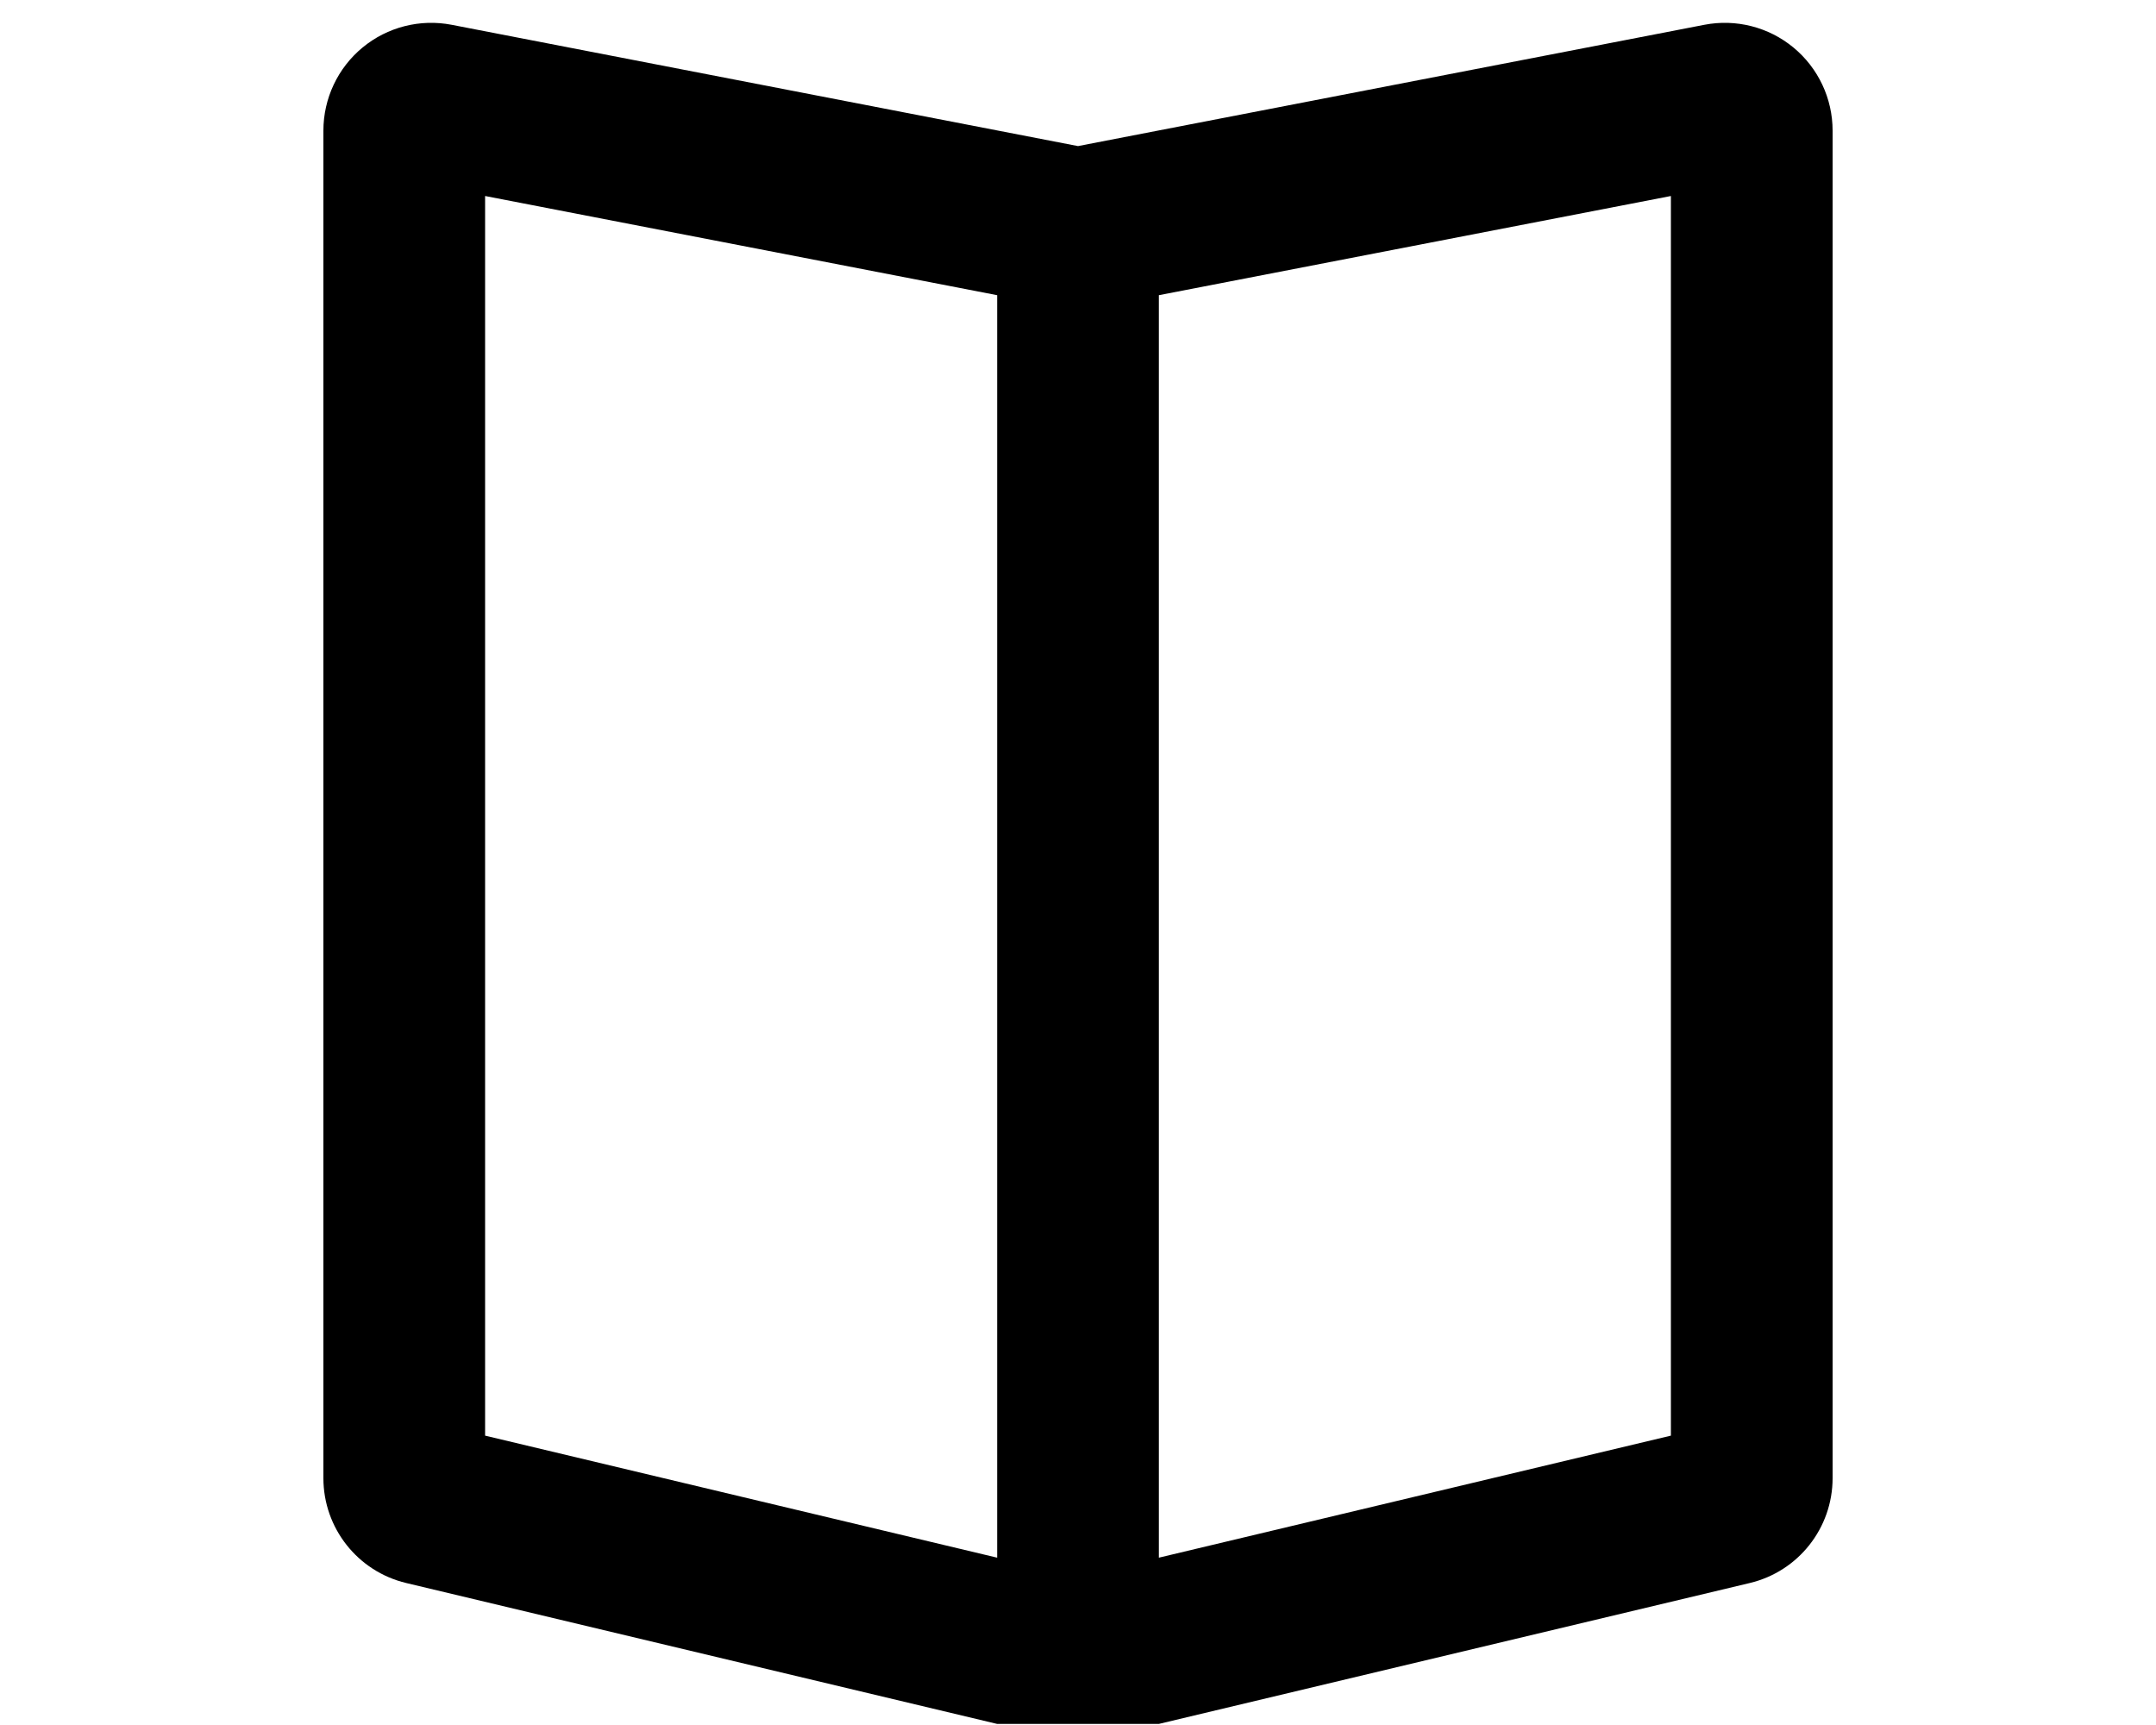
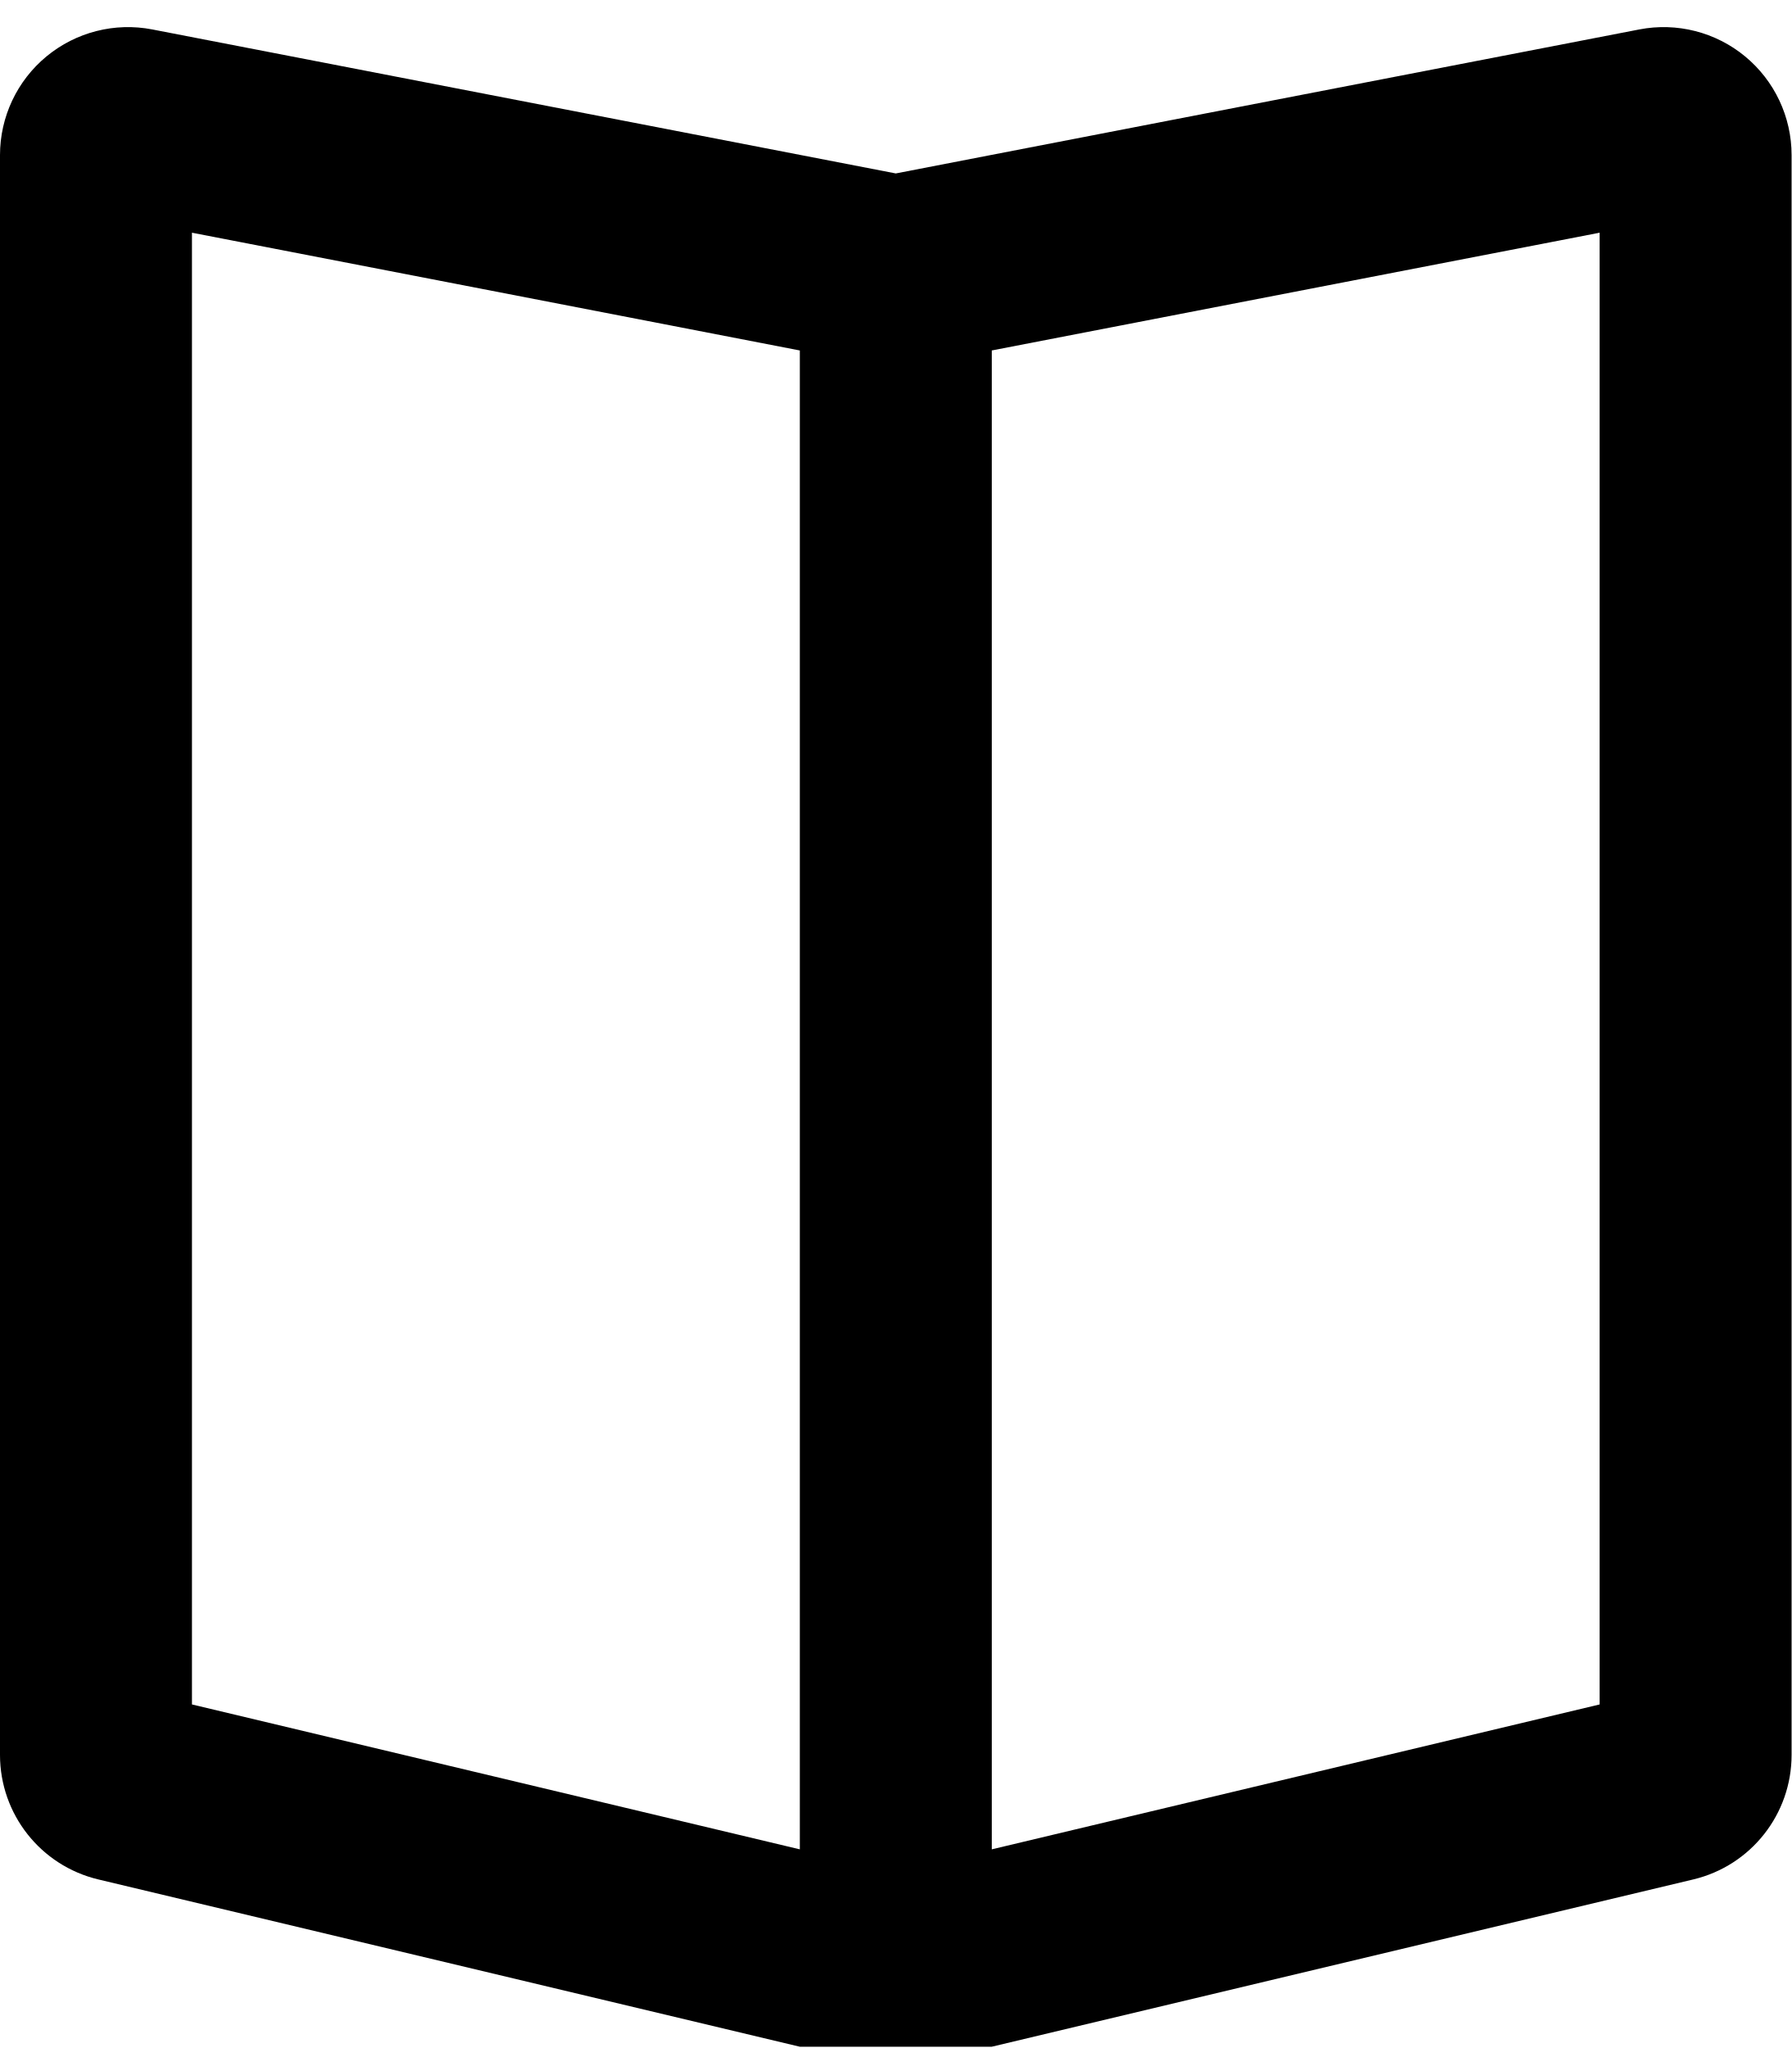
- <svg xmlns="http://www.w3.org/2000/svg" viewBox="0 0 20 16" fill="currentColor">
-   <path fill-rule="evenodd" d="m9.25 15.99-5.482-1.307A1 1 0 0 1 3 13.71V1.212A1 1 0 0 1 4.19.23L10 1.355 15.81.23a1 1 0 0 1 1.19.982V13.71a1 1 0 0 1-.768.973L10.75 15.99h-1.5zm0-1.542L4.5 13.316V1.818l4.75.92v11.71zm1.5 0 4.75-1.132V1.818l-4.75.92v11.71z" />
+ <svg xmlns="http://www.w3.org/2000/svg" viewBox="0 0 14 16" fill="currentColor">
+   <path fill-rule="evenodd" d="M6.25 15.99.768 14.683A1 1 0 0 1 0 13.71V1.212A1 1 0 0 1 1.19.23L7 1.355 12.81.23a1 1 0 0 1 1.19.982V13.71a1 1 0 0 1-.768.973L7.75 15.99h-1.5zm0-1.542L1.5 13.316V1.818l4.75.92v11.71zm1.5 0 4.75-1.132V1.818l-4.75.92v11.71z" />
</svg>
